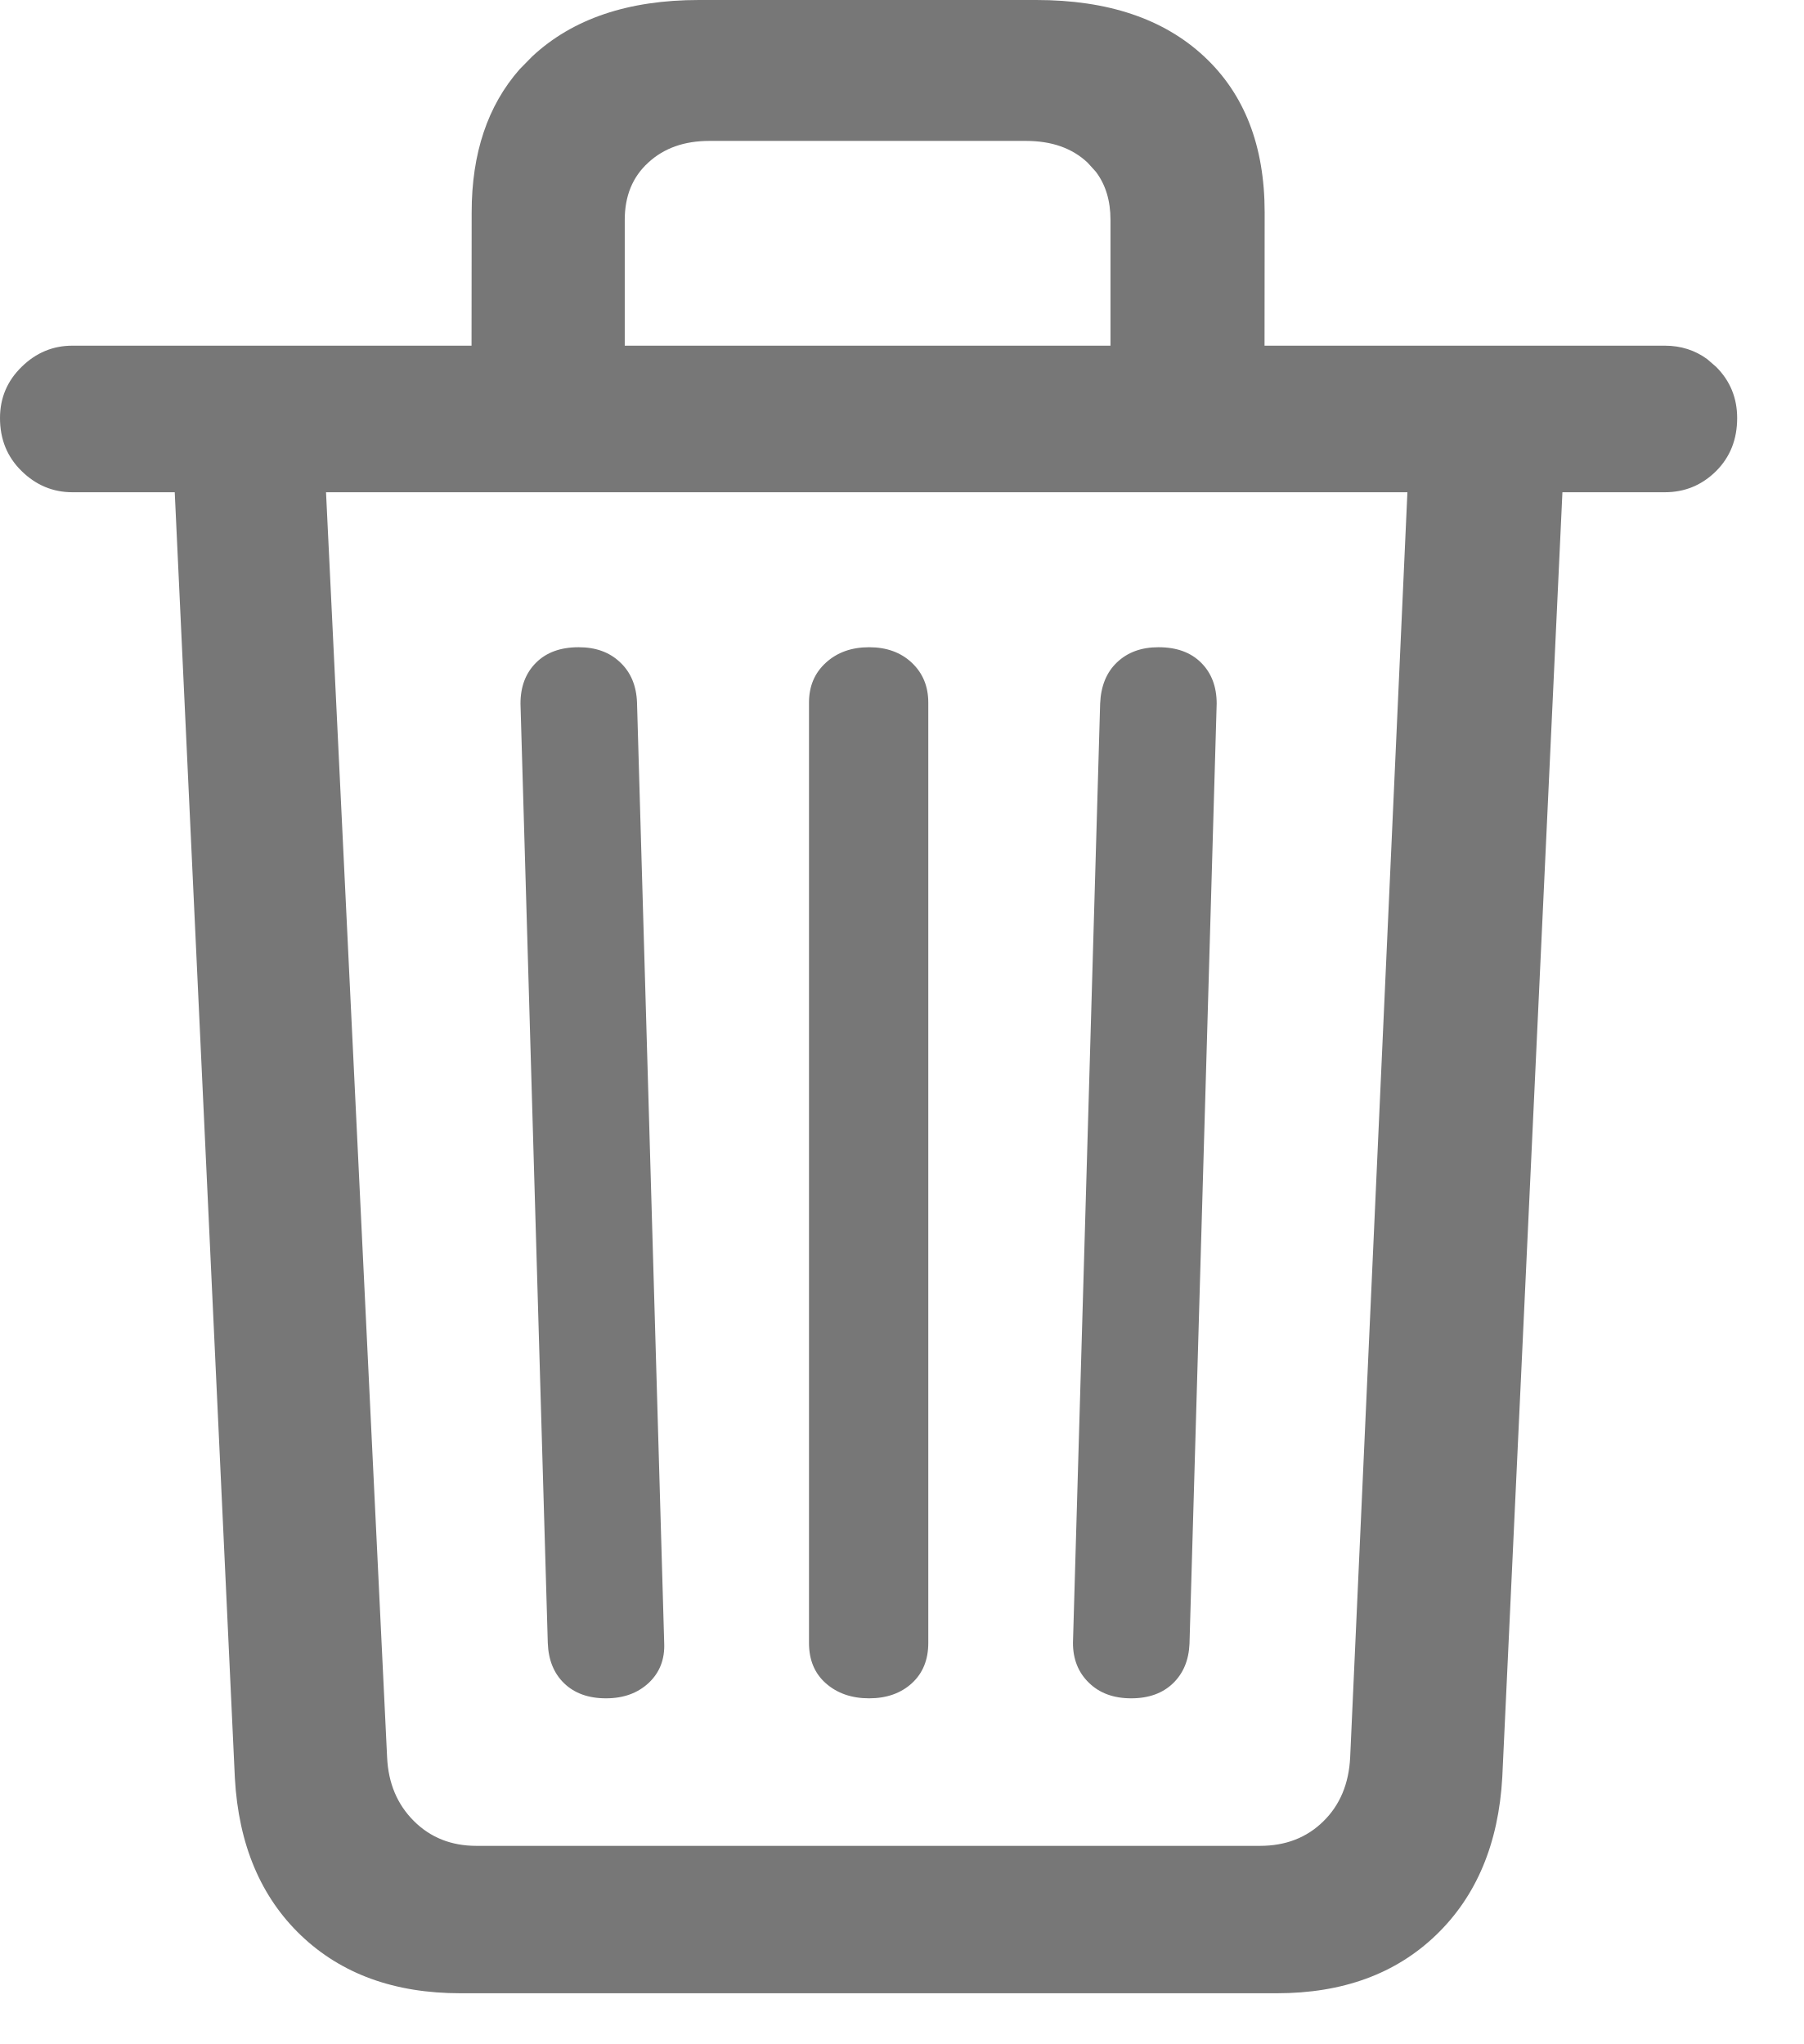
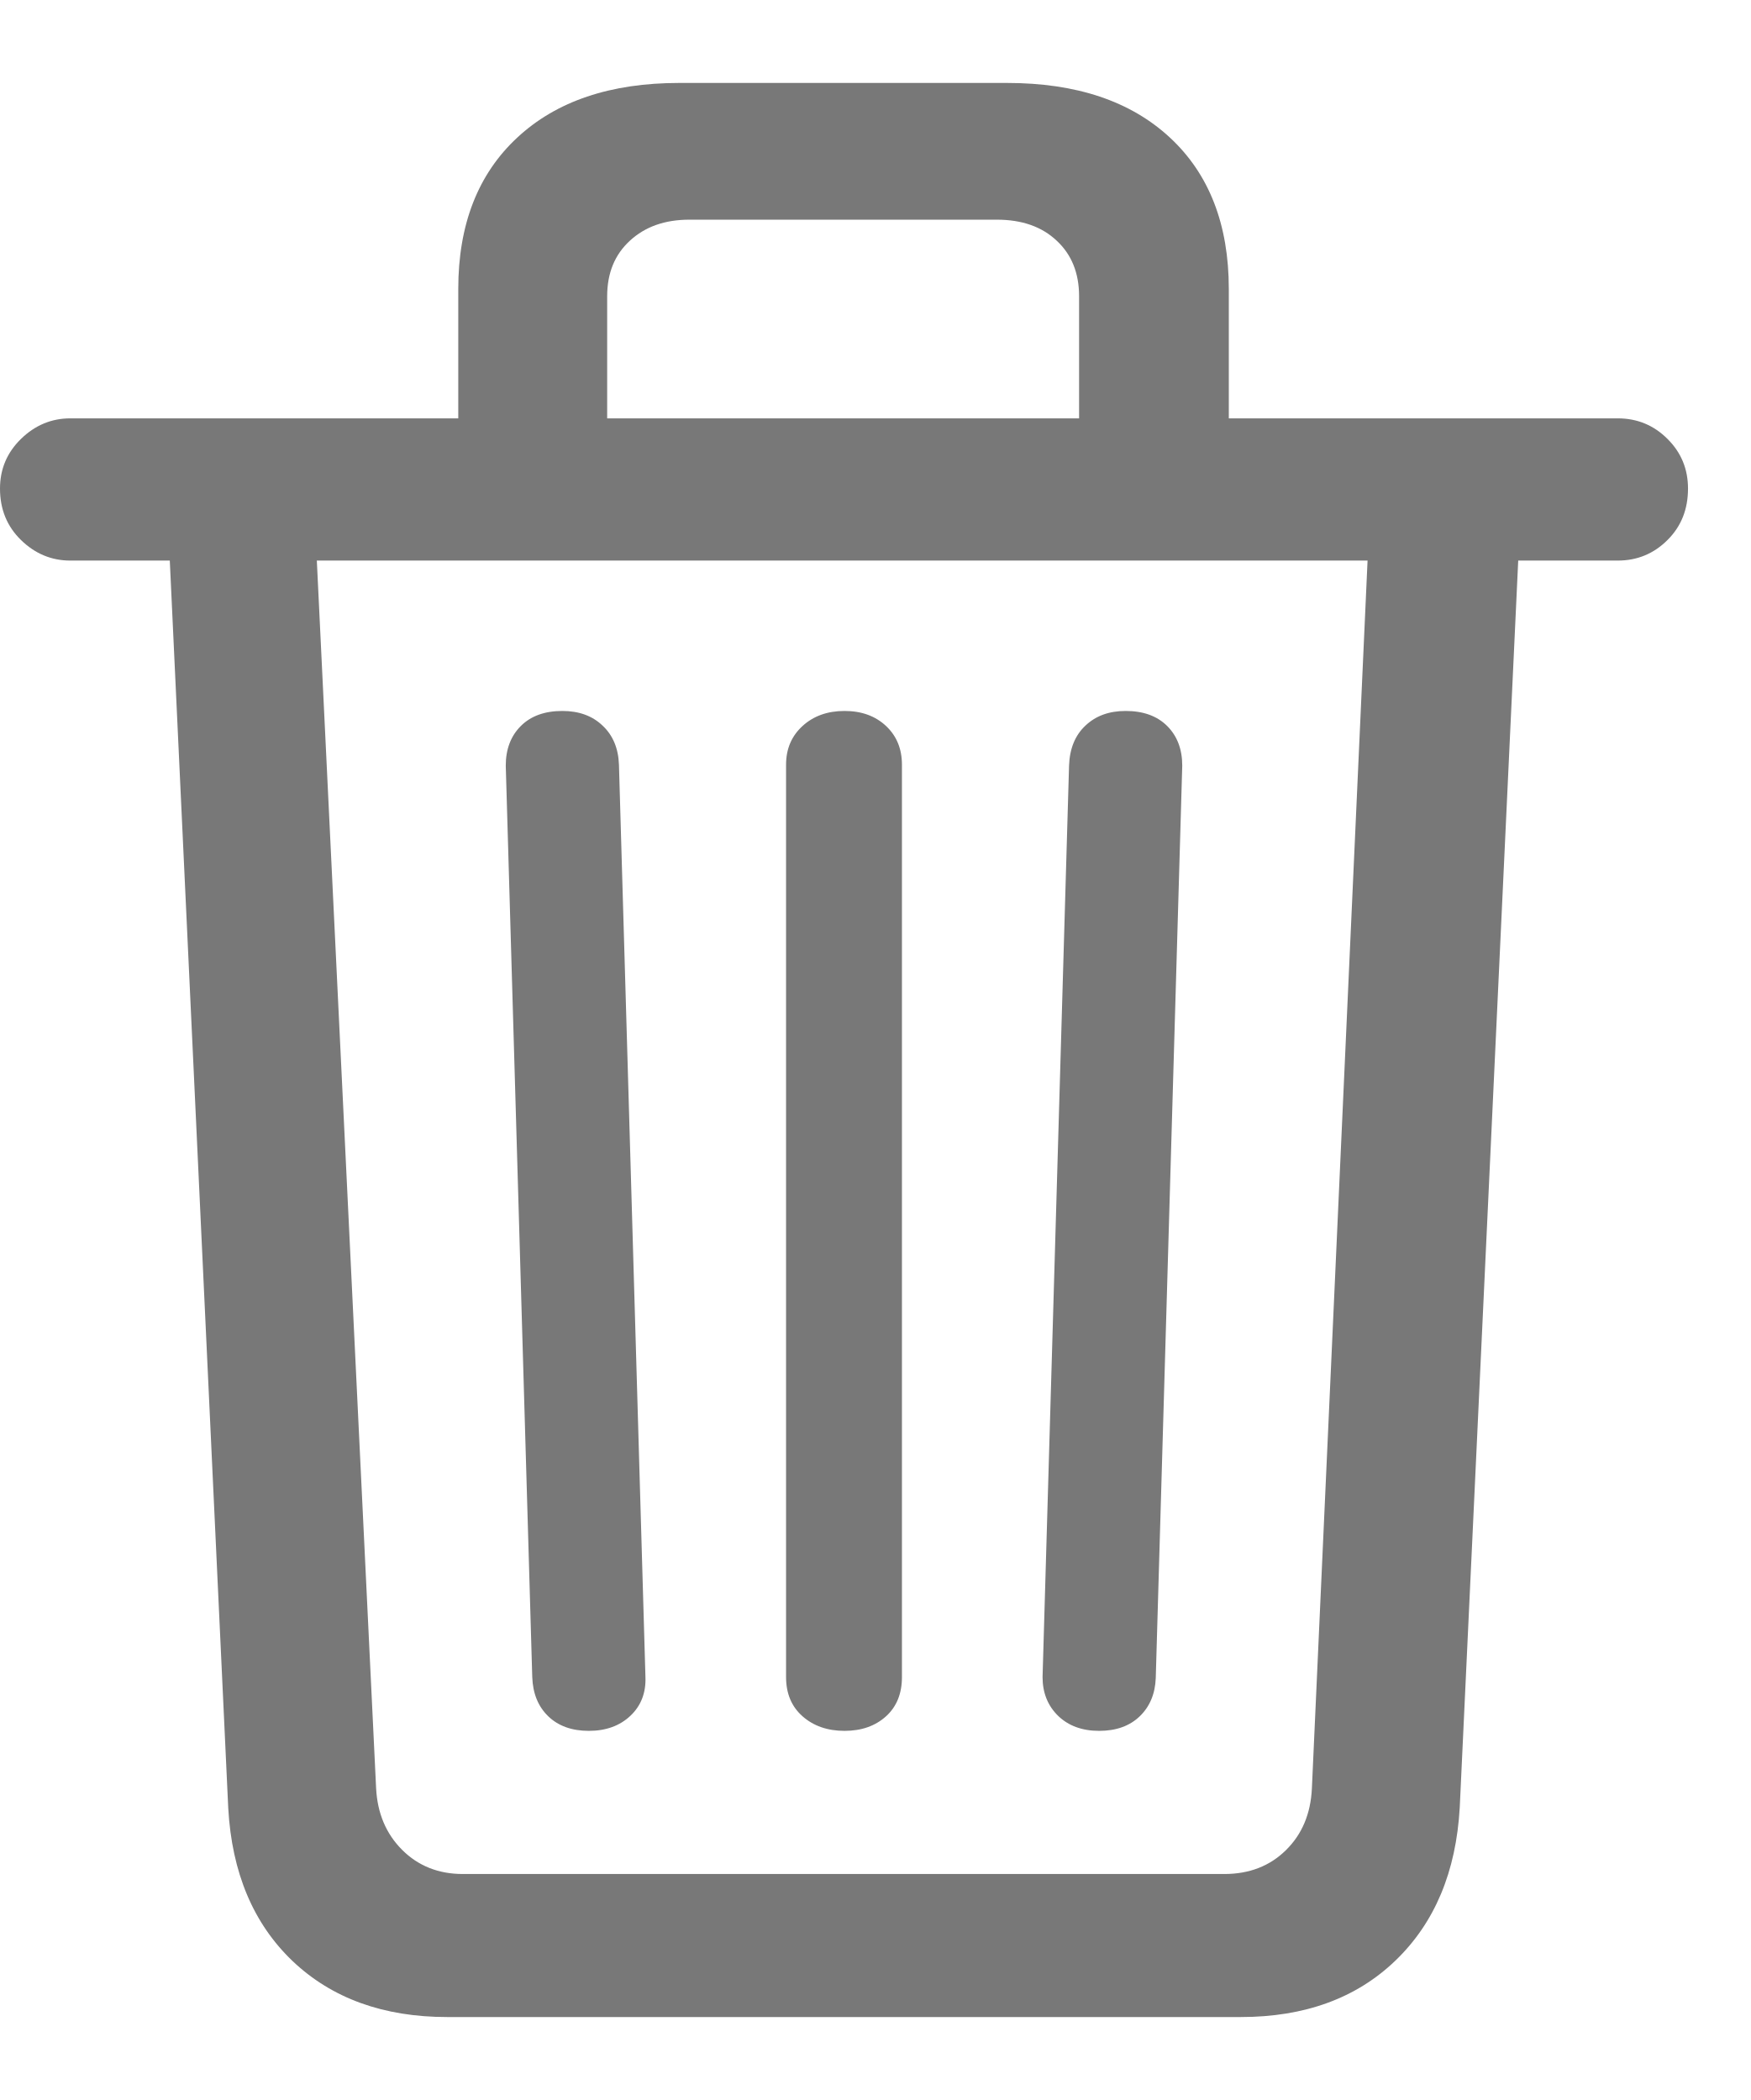
- <svg xmlns="http://www.w3.org/2000/svg" version="1.1" width="15px" height="17px" viewBox="0 0 15.0 17.0">
-   <defs>
-     <clipPath id="i0">
-       <path d="M1920,0 L1920,2221 L0,2221 L0,0 L1920,0 Z" />
-     </clipPath>
-     <clipPath id="i1">
-       <path d="M8.617,0 C9.211,0 9.676,0.156 10.012,0.469 C10.348,0.781 10.516,1.214 10.516,1.766 L10.515,2.875 L13.844,2.875 C13.977,2.875 14.095,2.913 14.196,2.987 L14.27,3.051 C14.387,3.168 14.445,3.31 14.445,3.477 C14.445,3.654 14.387,3.801 14.27,3.918 C14.152,4.035 14.01,4.094 13.844,4.094 L12.992,4.094 L12.492,14.781 C12.461,15.333 12.277,15.771 11.941,16.094 C11.605,16.417 11.164,16.578 10.617,16.578 L3.828,16.578 C3.281,16.578 2.84,16.418 2.504,16.098 C2.168,15.777 1.984,15.341 1.953,14.789 L1.453,4.094 L0.602,4.094 C0.44,4.094 0.299,4.035 0.18,3.918 C0.06,3.801 0,3.654 0,3.477 C0,3.31 0.06,3.168 0.18,3.051 C0.299,2.934 0.44,2.875 0.602,2.875 L3.921,2.875 L3.922,1.766 C3.922,1.275 4.055,0.879 4.32,0.577 L4.426,0.469 C4.762,0.156 5.224,0 5.812,0 Z M11.703,4.094 L2.711,4.094 L3.219,14.617 C3.229,14.831 3.303,15.007 3.441,15.145 C3.579,15.283 3.753,15.352 3.961,15.352 L10.477,15.352 C10.69,15.352 10.866,15.284 11.004,15.148 C11.142,15.013 11.216,14.836 11.227,14.617 L11.703,4.094 Z M4.812,5.383 C4.953,5.383 5.068,5.424 5.156,5.508 C5.245,5.591 5.292,5.703 5.297,5.844 L5.523,13.664 C5.529,13.799 5.486,13.91 5.395,13.996 C5.303,14.082 5.185,14.125 5.039,14.125 C4.893,14.125 4.777,14.083 4.691,14 C4.605,13.917 4.56,13.805 4.555,13.664 L4.328,5.852 C4.328,5.711 4.371,5.598 4.457,5.512 C4.543,5.426 4.661,5.383 4.812,5.383 Z M7.227,5.383 C7.372,5.383 7.491,5.426 7.582,5.512 C7.673,5.598 7.719,5.708 7.719,5.844 L7.719,13.664 C7.719,13.805 7.673,13.917 7.582,14 C7.491,14.083 7.372,14.125 7.227,14.125 C7.081,14.125 6.961,14.083 6.867,14 C6.773,13.917 6.727,13.805 6.727,13.664 L6.727,5.844 C6.727,5.708 6.773,5.598 6.867,5.512 C6.961,5.426 7.081,5.383 7.227,5.383 Z M9.633,5.383 C9.784,5.383 9.902,5.426 9.988,5.512 C10.074,5.598 10.117,5.711 10.117,5.852 L9.891,13.672 C9.885,13.807 9.84,13.917 9.754,14 C9.668,14.083 9.552,14.125 9.406,14.125 C9.26,14.125 9.143,14.082 9.055,13.996 C8.966,13.91 8.922,13.799 8.922,13.664 L9.148,5.852 C9.154,5.706 9.201,5.591 9.289,5.508 C9.378,5.424 9.492,5.383 9.633,5.383 Z M8.531,1.172 L5.898,1.172 C5.69,1.172 5.521,1.232 5.391,1.352 C5.26,1.471 5.195,1.63 5.195,1.828 L5.195,2.875 L9.234,2.875 L9.234,1.828 C9.234,1.67 9.194,1.536 9.112,1.428 L9.043,1.352 C8.915,1.232 8.745,1.172 8.531,1.172 Z" />
-     </clipPath>
-   </defs>
-   <g transform="translate(-1337.0 -1665.0)">
-     <g clip-path="url(#i0)">
-       <g transform="translate(1337.0 1665.0)">
-         <g clip-path="url(#i1)">
-           <polygon points="0,0 14.445,0 14.445,16.578 0,16.578 0,0" stroke="none" fill="#777777" />
+ <svg xmlns="http://www.w3.org/2000/svg" width="15px" height="18px" viewBox="0 0 15 18" version="1.1">
+   <g id="⌽-Создать-проект" stroke="none" stroke-width="1" fill="none" fill-rule="evenodd">
+     <g id="Вознаграждения_1024" transform="translate(-627, -1824)" fill="#787878" fill-rule="nonzero">
+       <g id="Group-10" transform="translate(52, 613)">
+         <g id="Group" transform="translate(575, 1208)">
+           <g id="Delete" transform="translate(0, 3.710938)">
+             <path d="M3.833,16.578 L10.632,16.578 C11.18,16.578 11.622,16.417 11.958,16.094 C12.294,15.771 12.478,15.333 12.509,14.781 L13.01,4.094 L13.863,4.094 C14.03,4.094 14.172,4.035 14.289,3.918 C14.407,3.801 14.465,3.654 14.465,3.477 C14.465,3.31 14.407,3.168 14.289,3.051 C14.172,2.934 14.03,2.875 13.863,2.875 L0.602,2.875 C0.441,2.875 0.3,2.934 0.18,3.051 C0.06,3.168 0,3.31 0,3.477 C0,3.654 0.06,3.801 0.18,3.918 C0.3,4.035 0.441,4.094 0.602,4.094 L1.455,4.094 L1.956,14.789 C1.987,15.341 2.171,15.777 2.507,16.098 C2.844,16.418 3.286,16.578 3.833,16.578 Z M3.966,15.352 C3.758,15.352 3.584,15.283 3.446,15.145 C3.308,15.007 3.234,14.831 3.223,14.617 L2.715,4.094 L11.719,4.094 L11.242,14.617 C11.232,14.836 11.157,15.013 11.019,15.148 C10.881,15.284 10.705,15.352 10.491,15.352 L3.966,15.352 Z M5.046,14.125 C5.192,14.125 5.311,14.082 5.402,13.996 C5.493,13.91 5.536,13.799 5.531,13.664 L5.304,5.844 C5.299,5.703 5.252,5.591 5.163,5.508 C5.075,5.424 4.96,5.383 4.819,5.383 C4.668,5.383 4.549,5.426 4.463,5.512 C4.377,5.598 4.334,5.711 4.334,5.852 L4.561,13.664 C4.566,13.805 4.612,13.917 4.698,14 C4.784,14.083 4.9,14.125 5.046,14.125 Z M7.237,14.125 C7.383,14.125 7.501,14.083 7.593,14 C7.684,13.917 7.729,13.805 7.729,13.664 L7.729,5.844 C7.729,5.708 7.684,5.598 7.593,5.512 C7.501,5.426 7.383,5.383 7.237,5.383 C7.091,5.383 6.971,5.426 6.877,5.512 C6.783,5.598 6.736,5.708 6.736,5.844 L6.736,13.664 C6.736,13.805 6.783,13.917 6.877,14 C6.971,14.083 7.091,14.125 7.237,14.125 Z M9.419,14.125 C9.565,14.125 9.681,14.083 9.767,14 C9.853,13.917 9.899,13.807 9.904,13.672 L10.131,5.852 C10.131,5.711 10.088,5.598 10.002,5.512 C9.916,5.426 9.797,5.383 9.646,5.383 C9.505,5.383 9.391,5.424 9.302,5.508 C9.213,5.591 9.166,5.706 9.161,5.852 L8.934,13.664 C8.934,13.799 8.979,13.91 9.067,13.996 C9.156,14.082 9.273,14.125 9.419,14.125 Z M3.927,3.391 L5.203,3.391 L5.203,1.828 C5.203,1.63 5.268,1.471 5.398,1.352 C5.528,1.232 5.698,1.172 5.907,1.172 L8.543,1.172 C8.757,1.172 8.928,1.232 9.055,1.352 C9.183,1.471 9.247,1.63 9.247,1.828 L9.247,3.391 L10.53,3.391 L10.53,1.766 C10.53,1.214 10.362,0.781 10.026,0.469 C9.689,0.156 9.224,0 8.629,0 L5.821,0 C5.231,0 4.768,0.156 4.432,0.469 C4.096,0.781 3.927,1.214 3.927,1.766 L3.927,3.391 Z" id="Shape" />
+           </g>
        </g>
      </g>
    </g>
  </g>
</svg>
